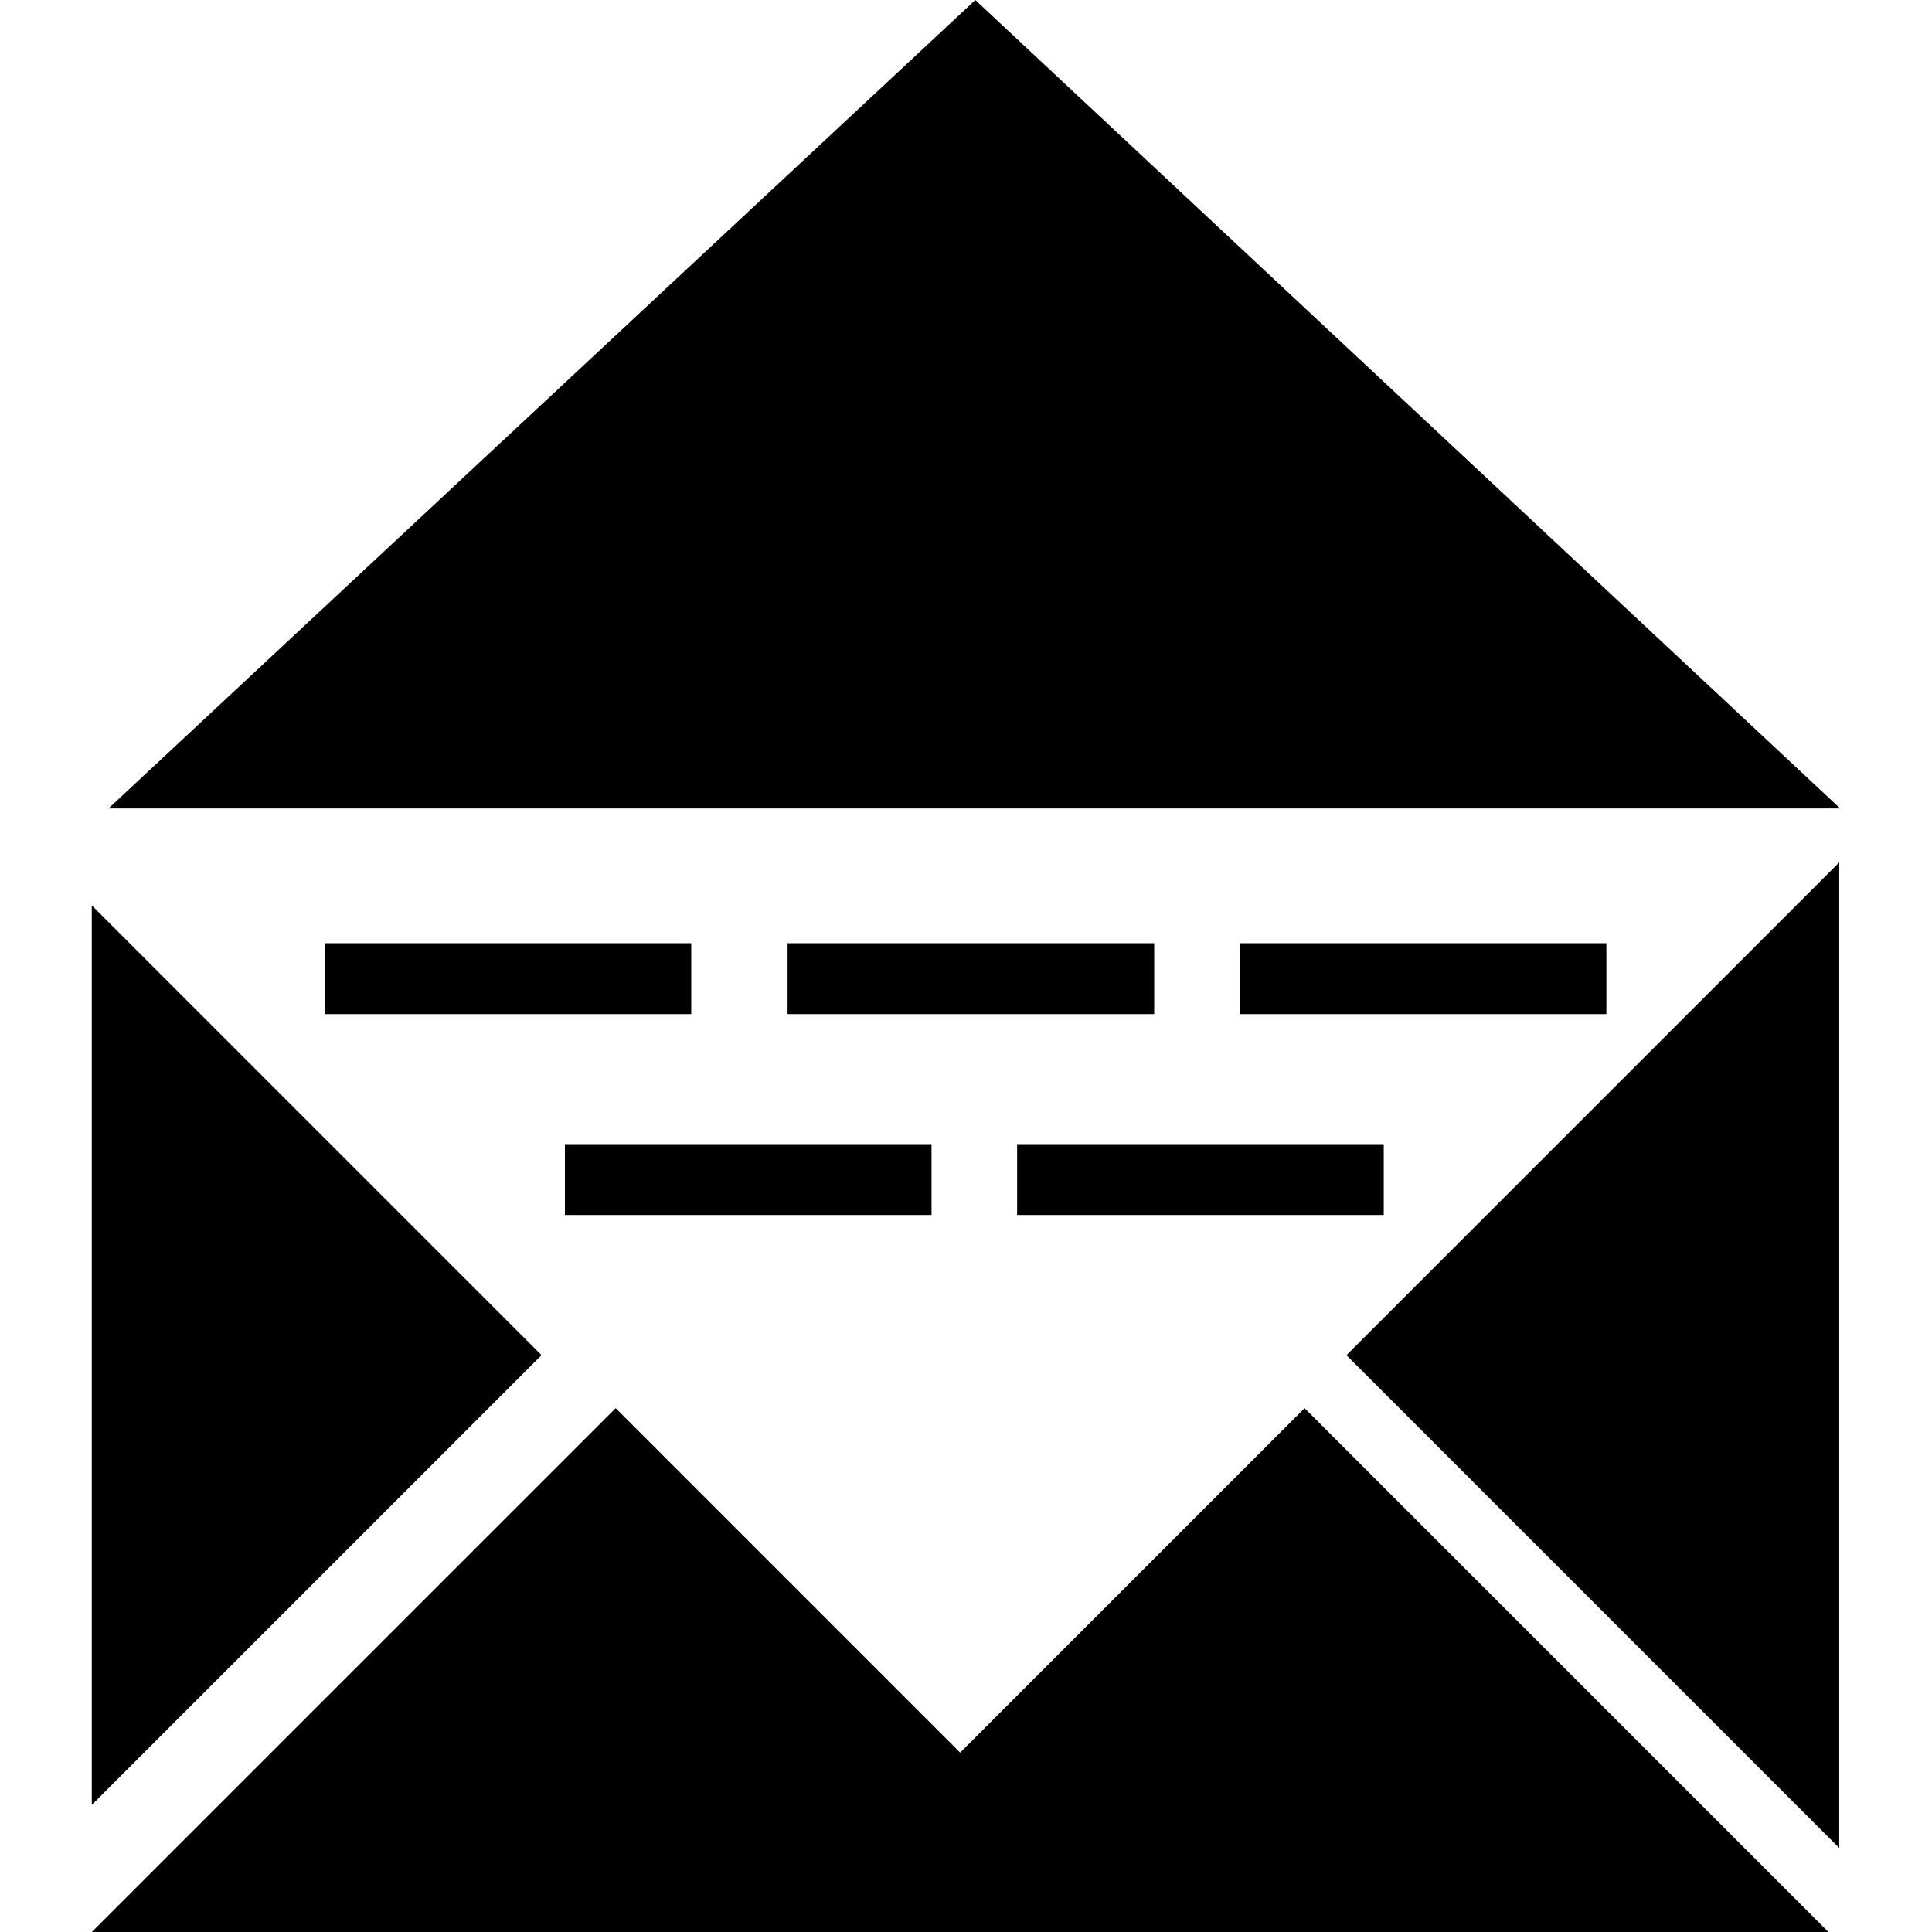
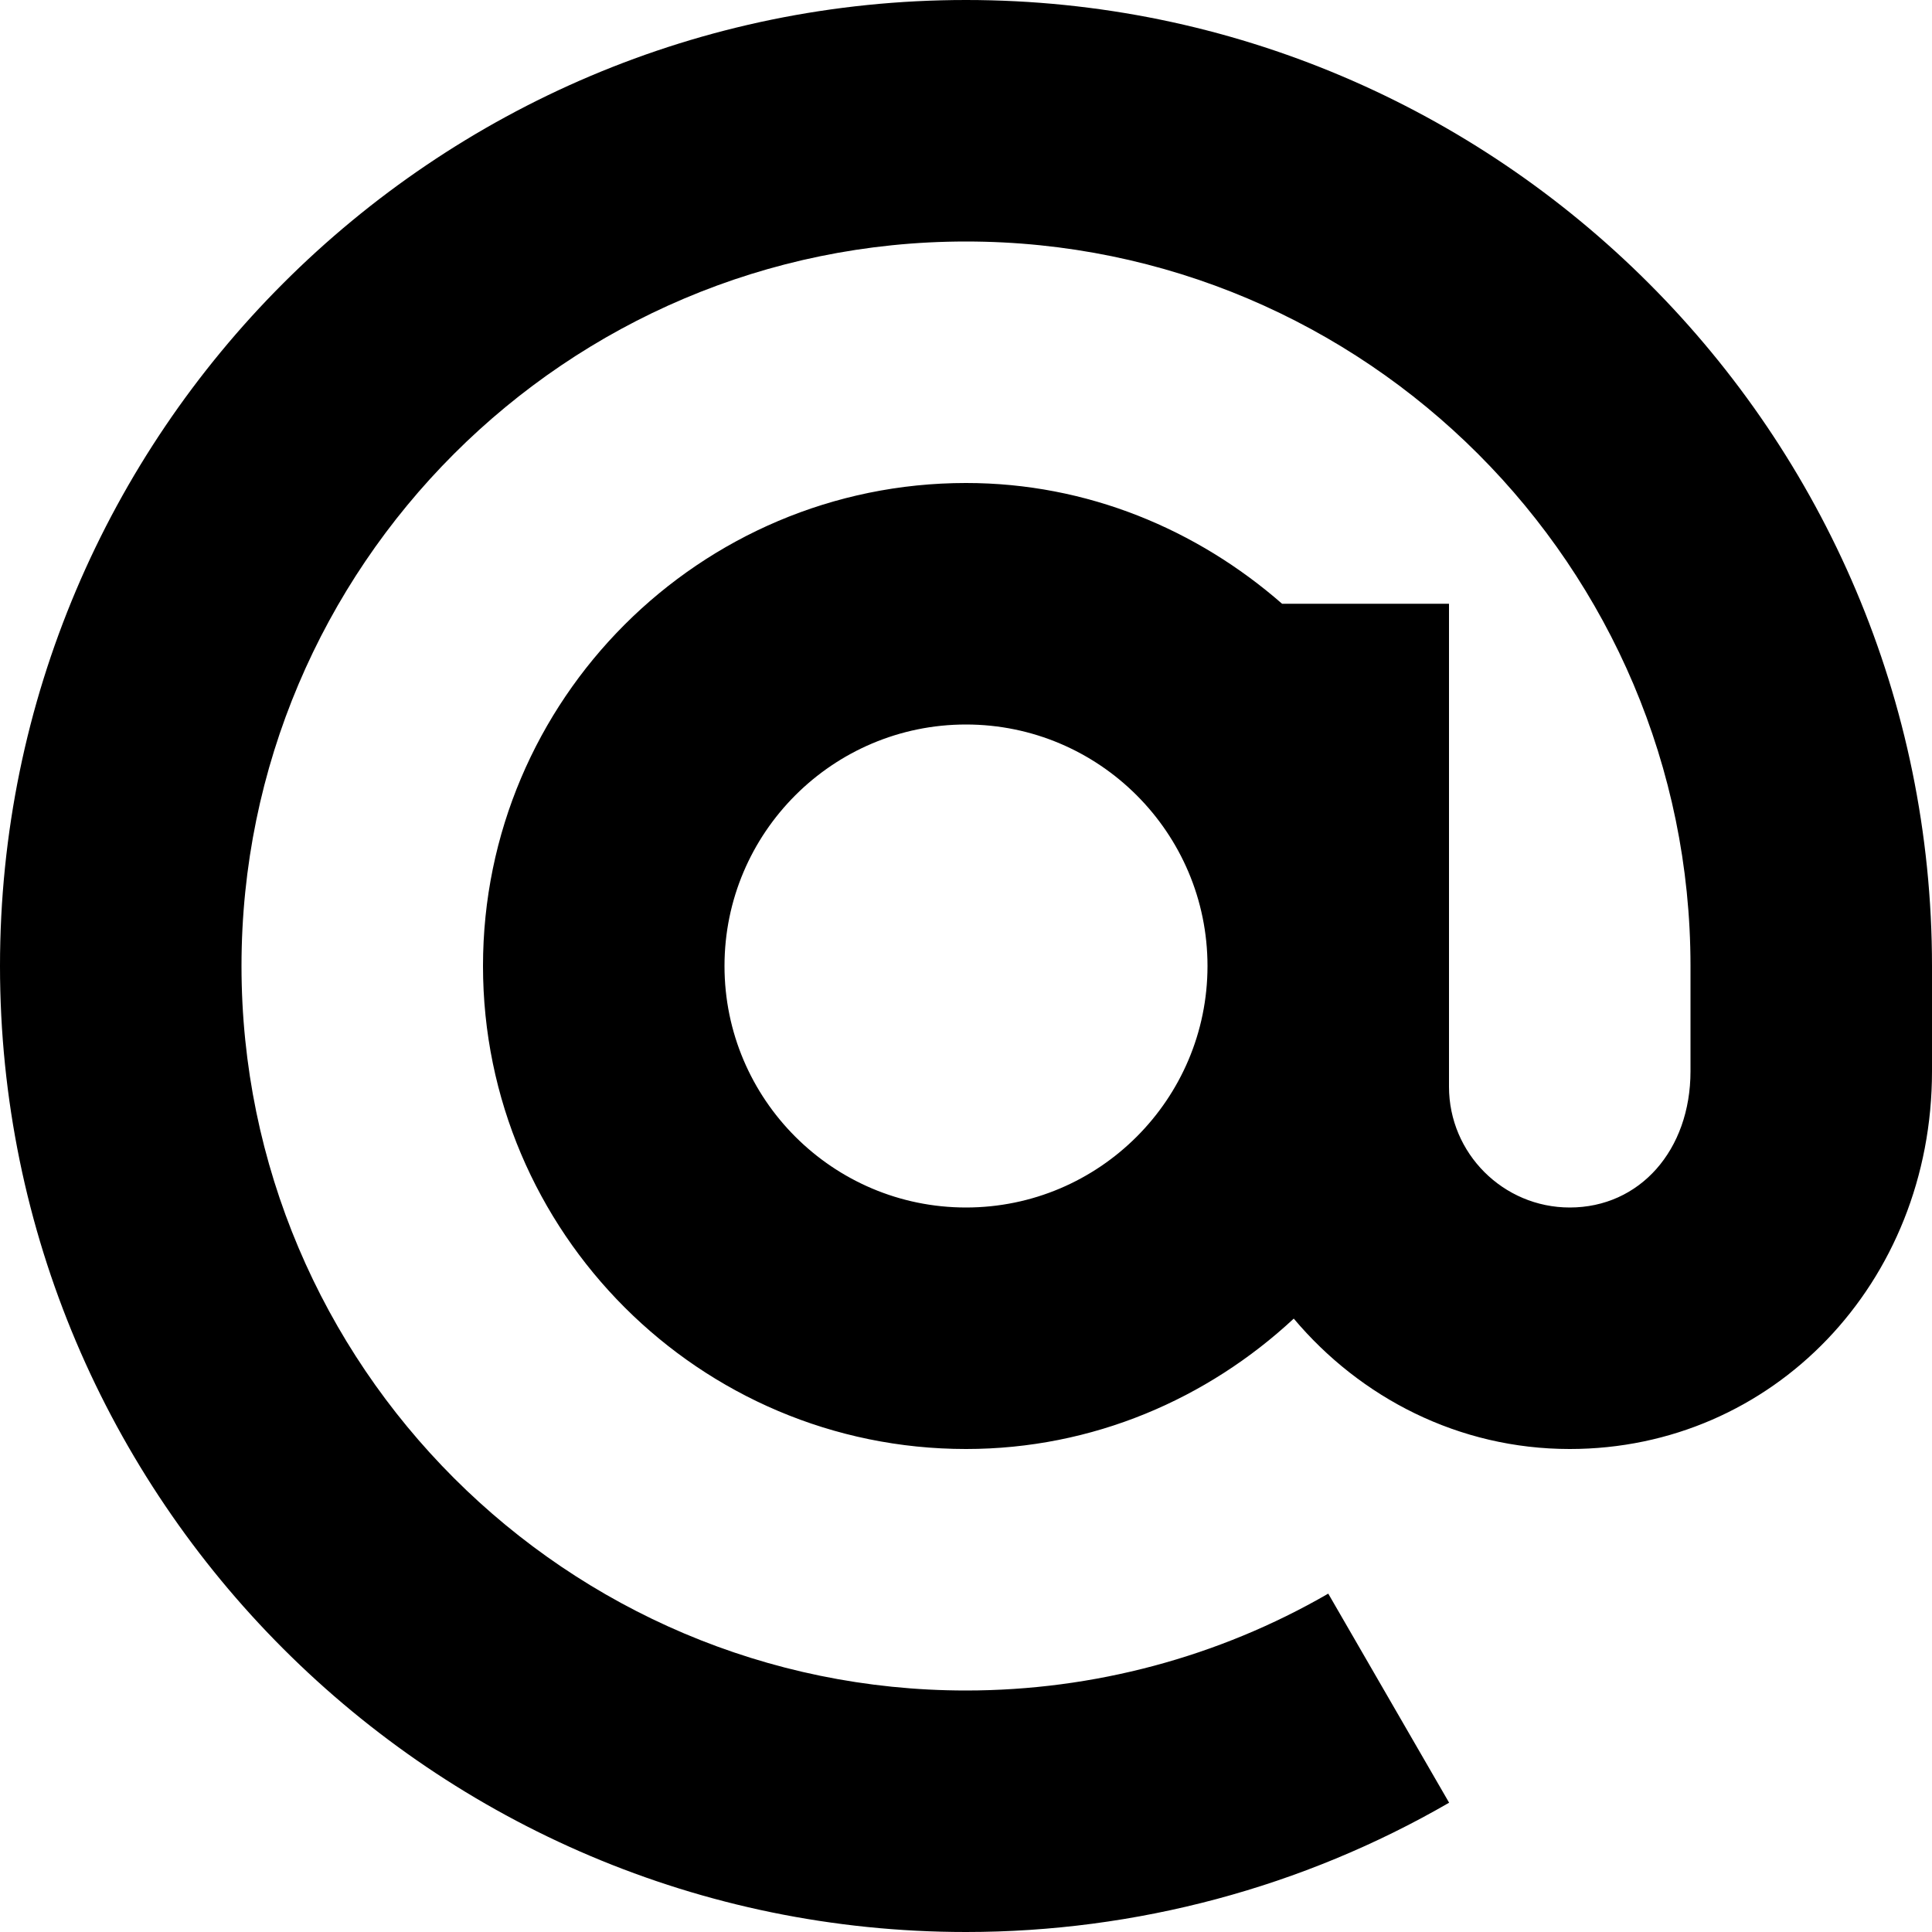
- <svg xmlns="http://www.w3.org/2000/svg" width="64" height="64" viewBox="0 0 640 640" shape-rendering="geometricPrecision" text-rendering="geometricPrecision" image-rendering="optimizeQuality" fill-rule="evenodd" clip-rule="evenodd">
-   <path d="M35.93 267.818h573.668L323.083 0 35.93 267.818zM187.137 379.02h121.442v23.469H187.137V379.02zm130.927 201.558L432.16 466.47 605.69 640H30.415l173.542-173.53 114.108 114.108zM30.403 597.905l148.986-148.986L30.403 299.933v297.972zm578.865 14.256L446.026 448.92l163.242-163.242v326.484zm-272.33-233.14H458.38v23.468H336.938V379.02zM107.53 312.463h121.454v23.469H107.53v-23.469zm303.157 0H532.14v23.469H410.687v-23.469zm-149.79 0H382.34v23.469H260.898v-23.469z" />
+ <svg xmlns="http://www.w3.org/2000/svg" id="Capa_1" enable-background="new 0 0 465.882 465.882" height="512" viewBox="0 0 465.882 465.882" width="512">
+   <path d="m232.941 0c-128.442 0-232.941 104.499-232.941 232.941s104.499 232.941 232.941 232.941c40.961 0 81.239-10.777 116.499-31.179l-29.146-50.416c-26.416 15.284-56.629 23.36-87.353 23.36-96.338 0-174.706-78.368-174.706-174.706s78.368-174.706 174.706-174.706 174.706 78.368 174.706 174.706v25.364c0 19.052-12.241 32.871-29.118 32.871-16.052 0-29.118-13.066-29.118-29.118v-116.47h-40.251c-20.484-17.895-46.948-29.118-76.219-29.118-64.221 0-116.471 52.25-116.471 116.471s52.25 116.471 116.471 116.471c30.582 0 58.232-12.094 79.036-31.442 16.036 19.057 39.754 31.442 66.552 31.442 48.98 0 87.353-40.022 87.353-91.107v-25.364c0-128.442-104.499-232.941-232.941-232.941zm0 291.176c-32.118 0-58.235-26.118-58.235-58.235 0-32.118 26.118-58.235 58.235-58.235 32.118 0 58.235 26.118 58.235 58.235 0 32.118-26.117 58.235-58.235 58.235z" />
</svg>
